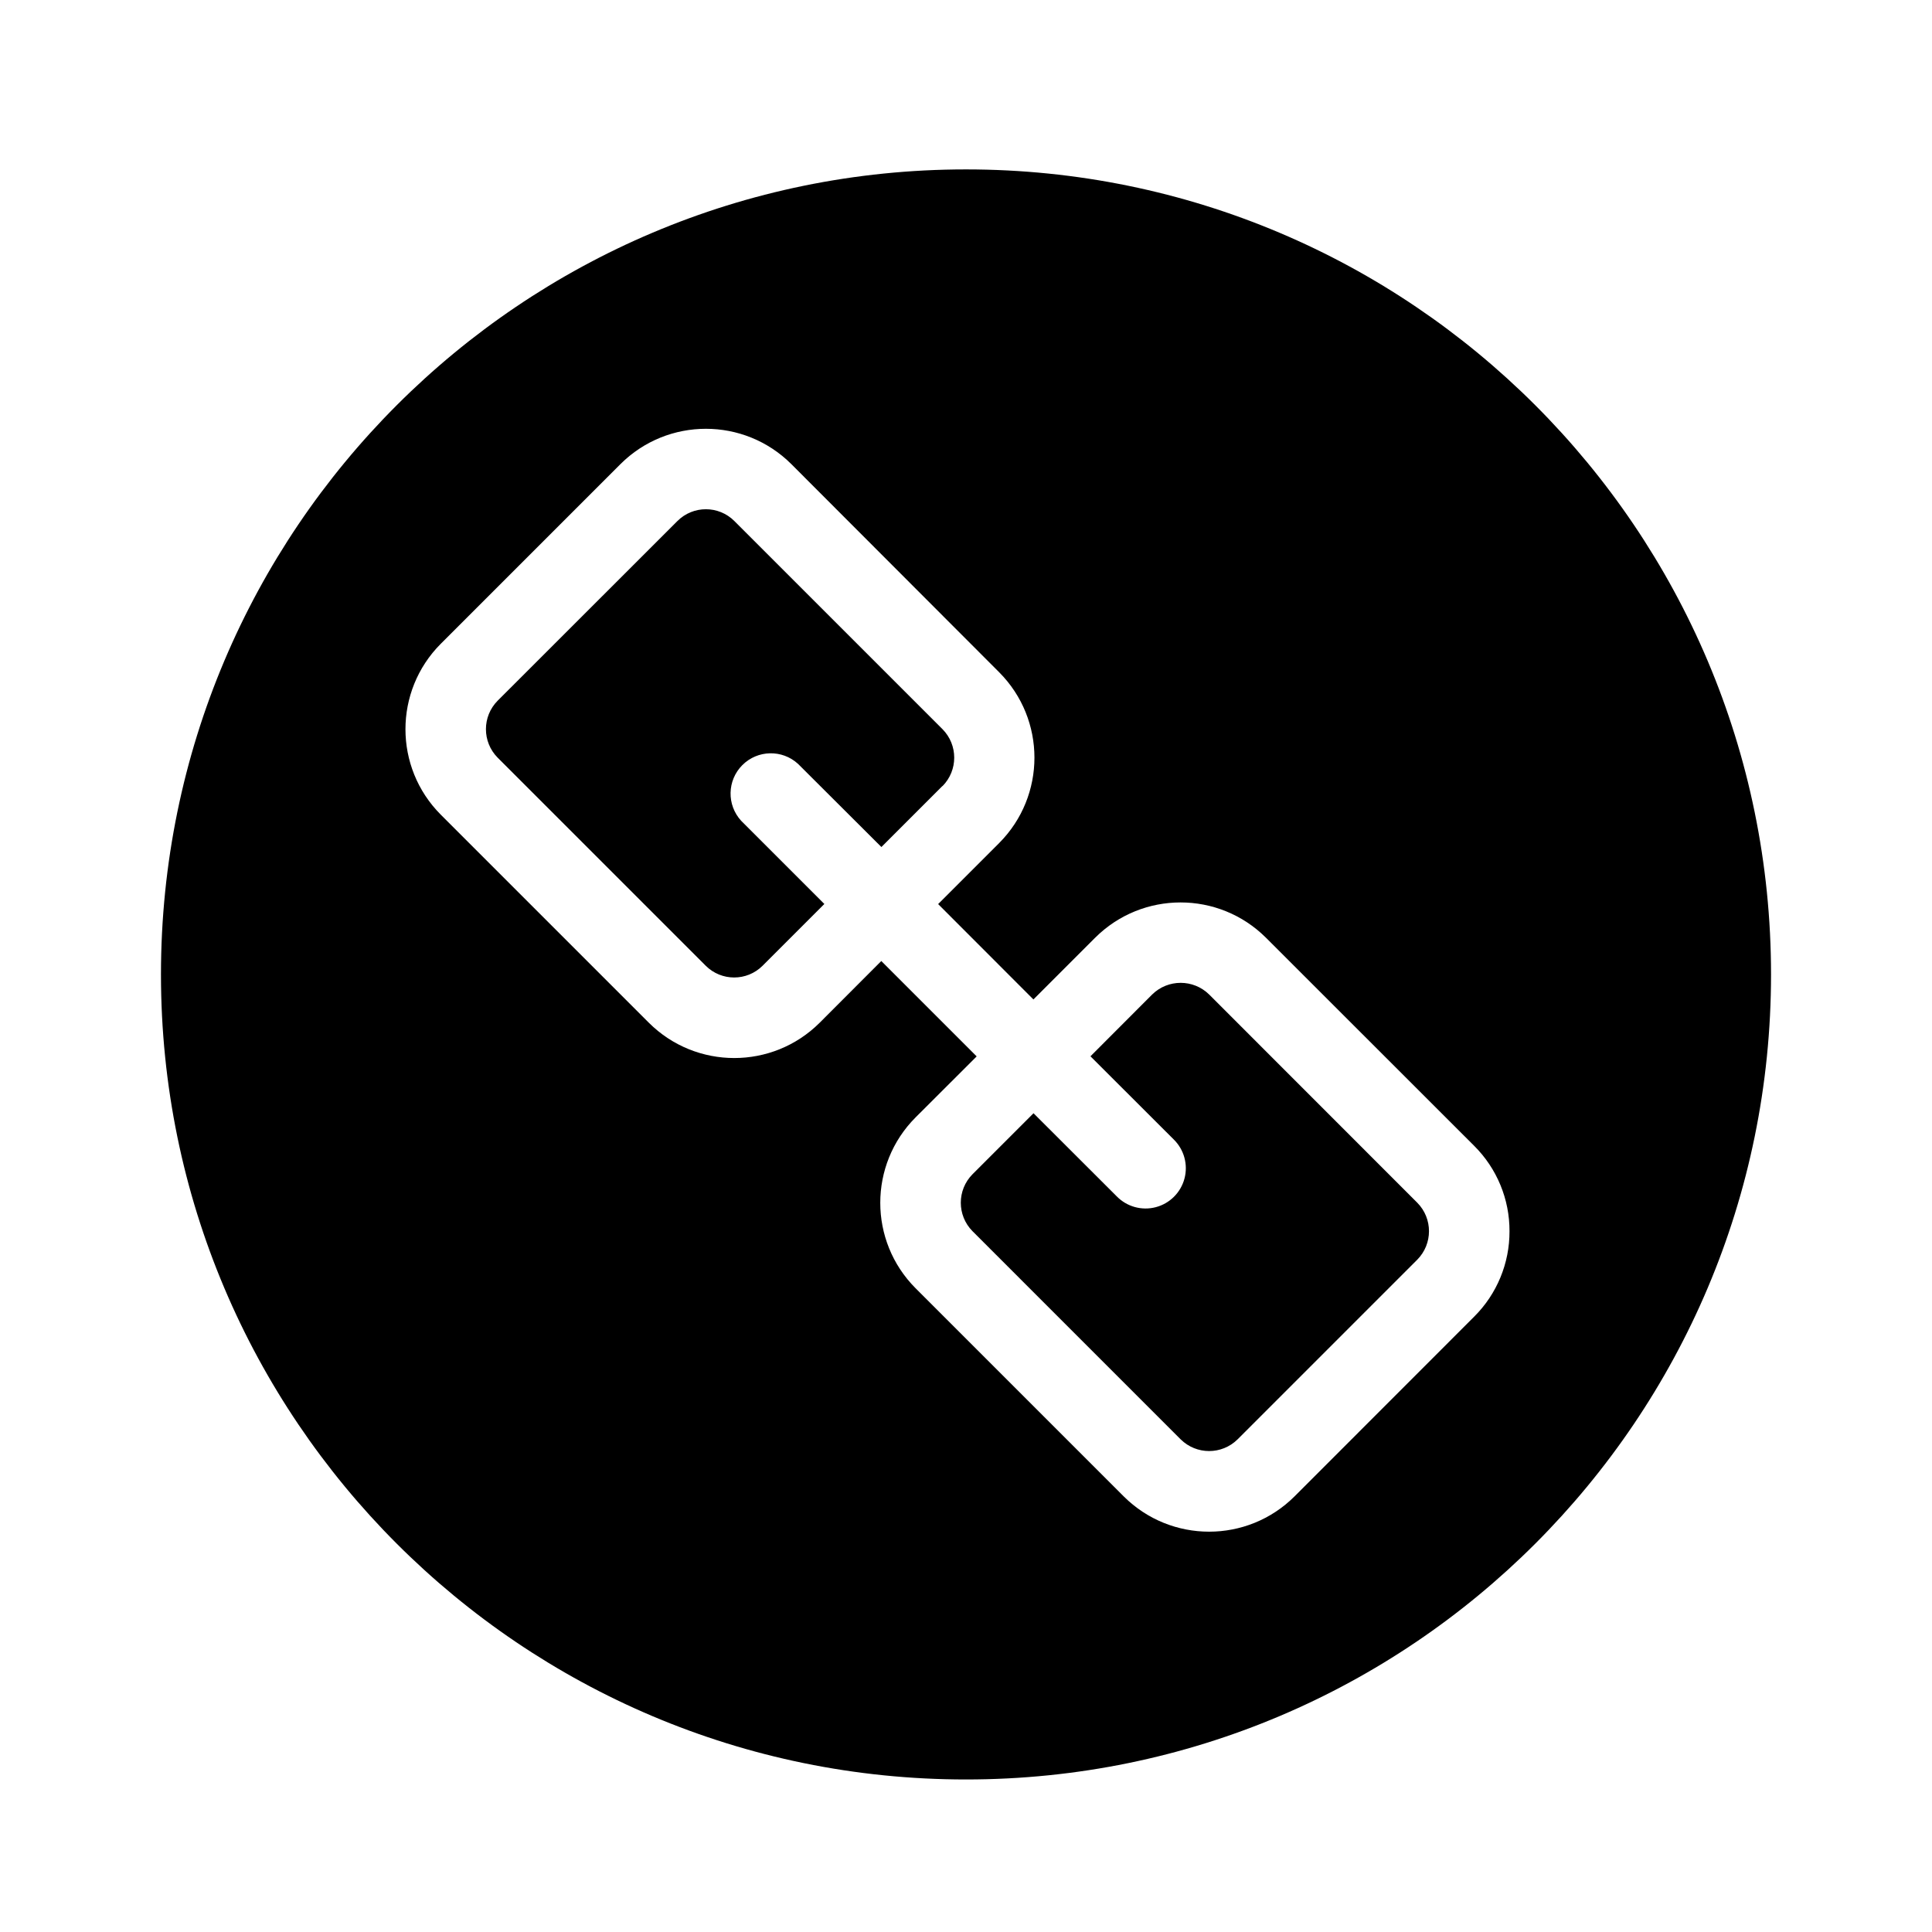
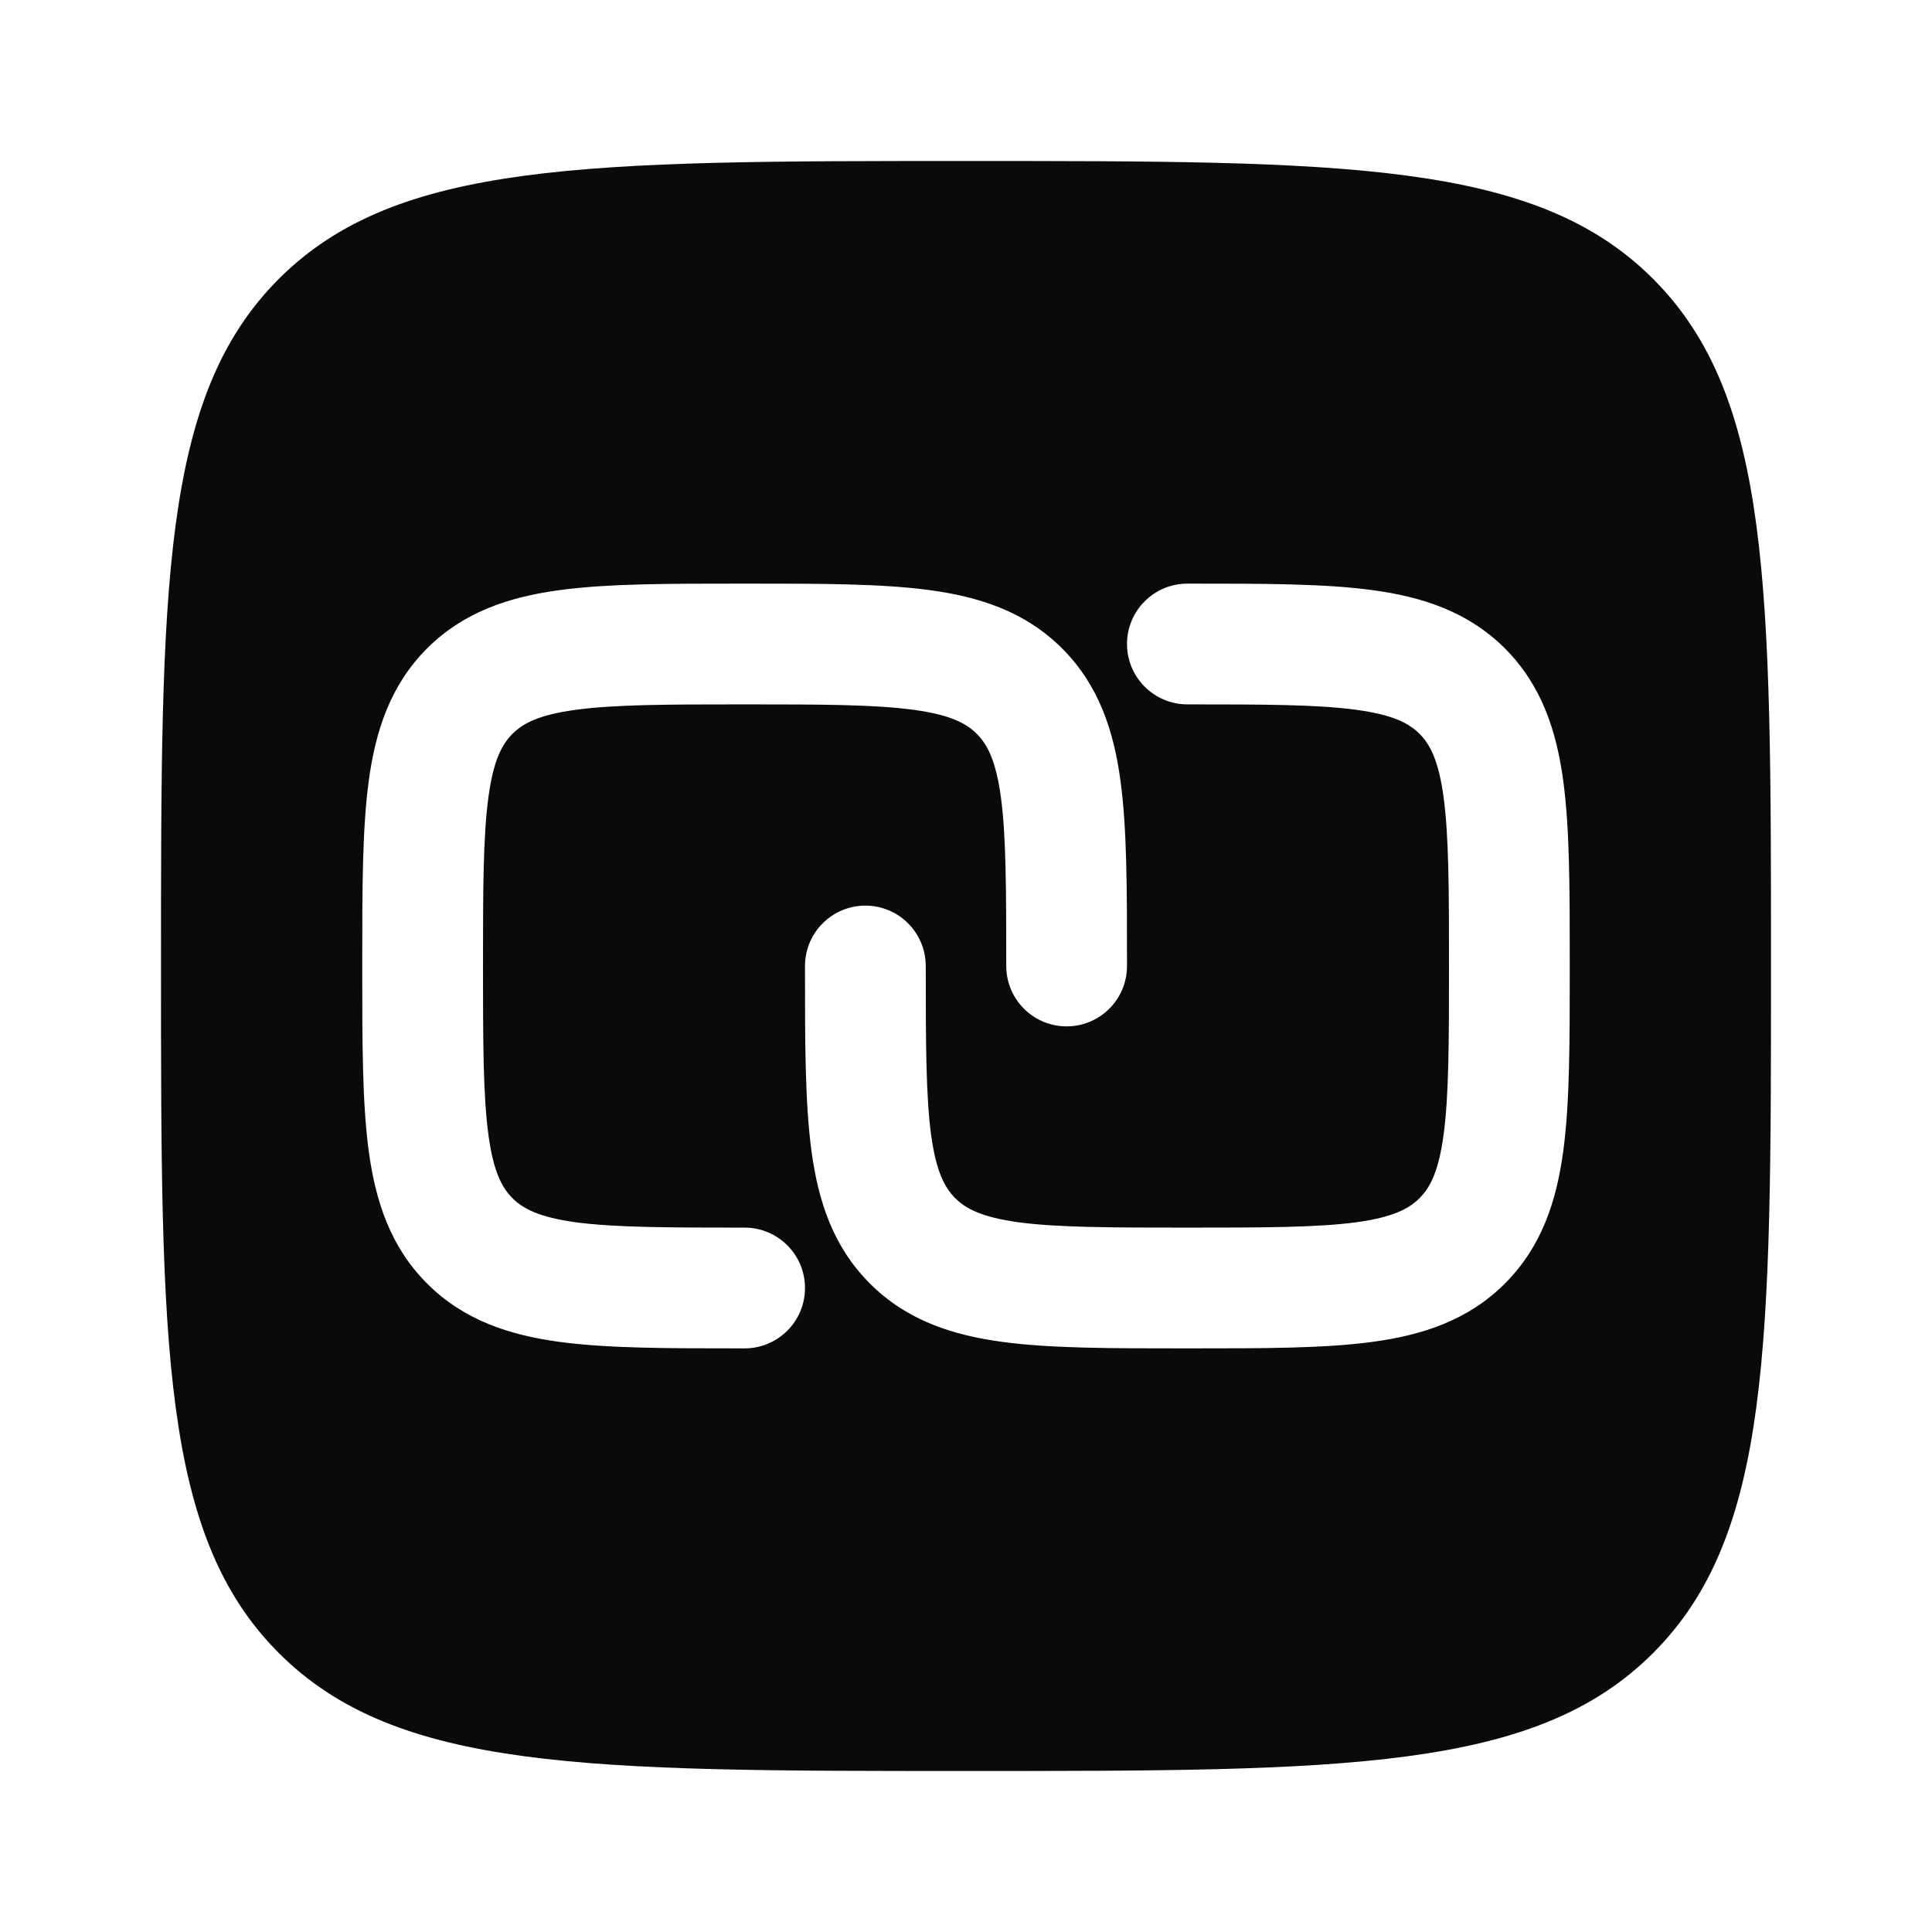
- <svg xmlns="http://www.w3.org/2000/svg" fill="#000000" width="800px" height="800px" viewBox="-1 0 19 19" class="cf-icon-svg">
-   <path d="M16.417 9.583A7.917 7.917 0 1 1 8.5 1.666a7.917 7.917 0 0 1 7.917 7.917zm-2.572 2.526a1.178 1.178 0 0 0-.347-.84L11.45 9.222a1.19 1.19 0 0 0-1.68 0l-.607.607-.937-.938.6-.6a1.19 1.19 0 0 0 0-1.68L6.782 4.564a1.19 1.19 0 0 0-1.68 0L3.334 6.332a1.19 1.19 0 0 0 0 1.679l2.047 2.047a1.19 1.19 0 0 0 1.68 0l.606-.607.938.938-.601.6a1.19 1.19 0 0 0 0 1.68l2.047 2.047a1.19 1.19 0 0 0 1.68 0l1.767-1.768a1.179 1.179 0 0 0 .347-.84zM8.268 7.73l-.6.6-.82-.818a.396.396 0 0 0-.559.56l.818.818-.607.607a.396.396 0 0 1-.56 0L3.894 7.451a.398.398 0 0 1 0-.56l1.768-1.767a.396.396 0 0 1 .56 0l2.047 2.047a.398.398 0 0 1 0 .56zm4.67 4.098a.398.398 0 0 1 0 .56l-1.767 1.767a.398.398 0 0 1-.56 0l-2.047-2.047a.398.398 0 0 1 0-.56l.6-.6.819.818a.396.396 0 1 0 .56-.56l-.819-.818.607-.608a.4.4 0 0 1 .56 0z" />
+ <svg xmlns="http://www.w3.org/2000/svg" width="64px" height="64px" viewBox="0 0 24 24" fill="none">
+   <g id="SVGRepo_bgCarrier" stroke-width="0" />
+   <g id="SVGRepo_tracerCarrier" stroke-linecap="round" stroke-linejoin="round" />
+   <g id="SVGRepo_iconCarrier">
+     <path fill-rule="evenodd" clip-rule="evenodd" d="M12 22C7.286 22 4.929 22 3.464 20.535C2 19.071 2 16.714 2 12C2 7.286 2 4.929 3.464 3.464C4.929 2 7.286 2 12 2C16.714 2 19.071 2 20.535 3.464C22 4.929 22 7.286 22 12C22 16.714 22 19.071 20.535 20.535C19.071 22 16.714 22 12 22ZM9.198 7.25H9.302C10.2 7.25 10.95 7.25 11.544 7.33C12.172 7.414 12.739 7.6 13.194 8.055C13.65 8.511 13.836 9.078 13.92 9.706C14 10.3 14 11.05 14 11.948L14 12C14 12.414 13.664 12.75 13.25 12.75C12.836 12.75 12.5 12.414 12.5 12C12.5 11.036 12.498 10.388 12.434 9.905C12.371 9.444 12.264 9.246 12.134 9.116C12.004 8.986 11.806 8.879 11.345 8.817C10.862 8.752 10.214 8.75 9.25 8.75C8.286 8.75 7.638 8.752 7.155 8.817C6.694 8.879 6.496 8.986 6.366 9.116C6.236 9.246 6.129 9.444 6.067 9.905C6.002 10.388 6 11.036 6 12C6 12.964 6.002 13.612 6.067 14.095C6.129 14.556 6.236 14.754 6.366 14.884C6.496 15.014 6.694 15.121 7.155 15.184C7.638 15.248 8.286 15.25 9.25 15.25C9.664 15.25 10 15.586 10 16C10 16.414 9.664 16.75 9.25 16.75L9.198 16.75C8.3 16.75 7.55 16.75 6.956 16.67C6.328 16.586 5.761 16.4 5.305 15.944C4.85 15.489 4.664 14.922 4.58 14.294C4.5 13.7 4.5 12.95 4.5 12.052V11.948C4.5 11.05 4.5 10.3 4.58 9.706C4.664 9.078 4.85 8.511 5.305 8.055C5.761 7.6 6.328 7.414 6.956 7.33C7.55 7.25 8.3 7.25 9.198 7.25ZM16.845 8.817C16.362 8.752 15.714 8.75 14.75 8.75C14.336 8.75 14 8.414 14 8C14 7.586 14.336 7.25 14.75 7.25L14.802 7.25C15.7 7.25 16.45 7.25 17.044 7.33C17.672 7.414 18.239 7.6 18.695 8.055C19.15 8.511 19.336 9.078 19.42 9.706C19.5 10.3 19.5 11.05 19.5 11.948V12.052C19.5 12.95 19.5 13.7 19.42 14.294C19.336 14.922 19.15 15.489 18.695 15.944C18.239 16.4 17.672 16.586 17.044 16.67C16.45 16.75 15.7 16.75 14.802 16.75H14.698C13.8 16.75 13.05 16.75 12.456 16.67C11.828 16.586 11.261 16.4 10.806 15.944C10.35 15.489 10.164 14.922 10.08 14.294C10 13.7 10 12.95 10 12.052L10 12C10 11.586 10.336 11.25 10.75 11.25C11.164 11.25 11.5 11.586 11.5 12C11.5 12.964 11.502 13.612 11.566 14.095C11.629 14.556 11.736 14.754 11.866 14.884C11.996 15.014 12.194 15.121 12.655 15.184C13.138 15.248 13.786 15.25 14.75 15.25C15.714 15.25 16.362 15.248 16.845 15.184C17.306 15.121 17.504 15.014 17.634 14.884C17.764 14.754 17.871 14.556 17.933 14.095C17.998 13.612 18 12.964 18 12C18 11.036 17.998 10.388 17.933 9.905C17.871 9.444 17.764 9.246 17.634 9.116C17.504 8.986 17.306 8.879 16.845 8.817Z" fill="#0a0a0a" />
+   </g>
</svg>
